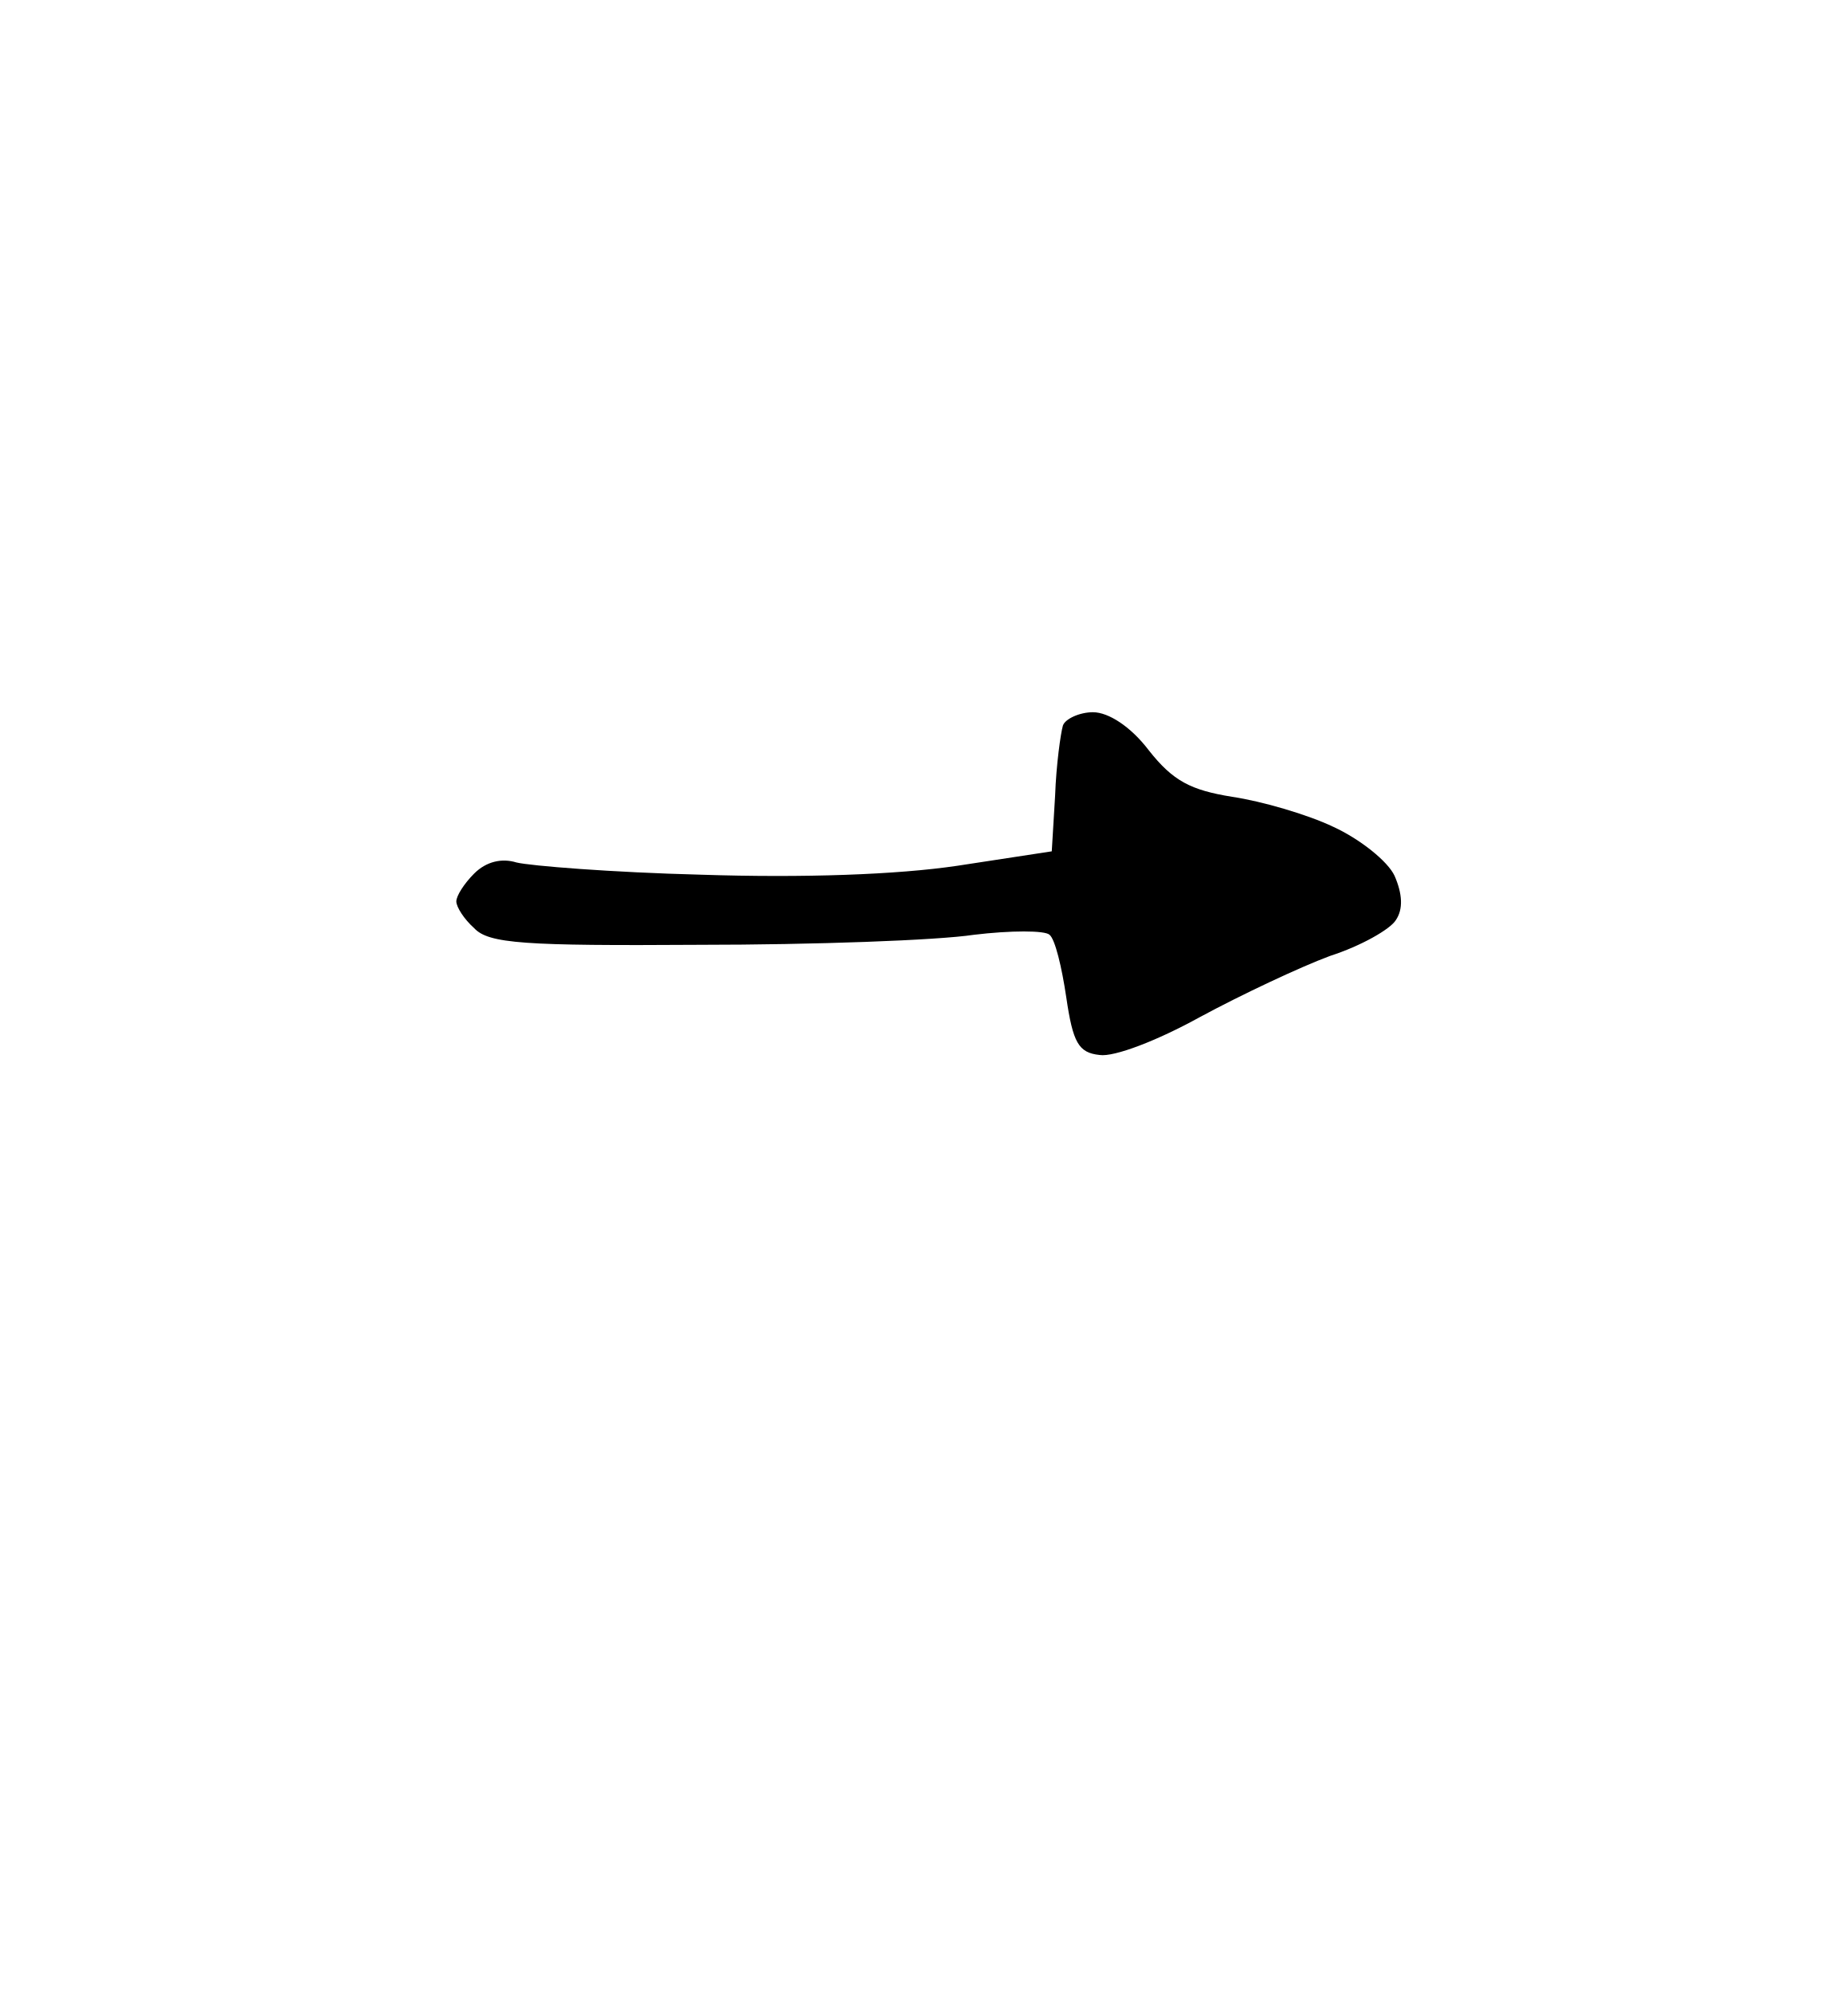
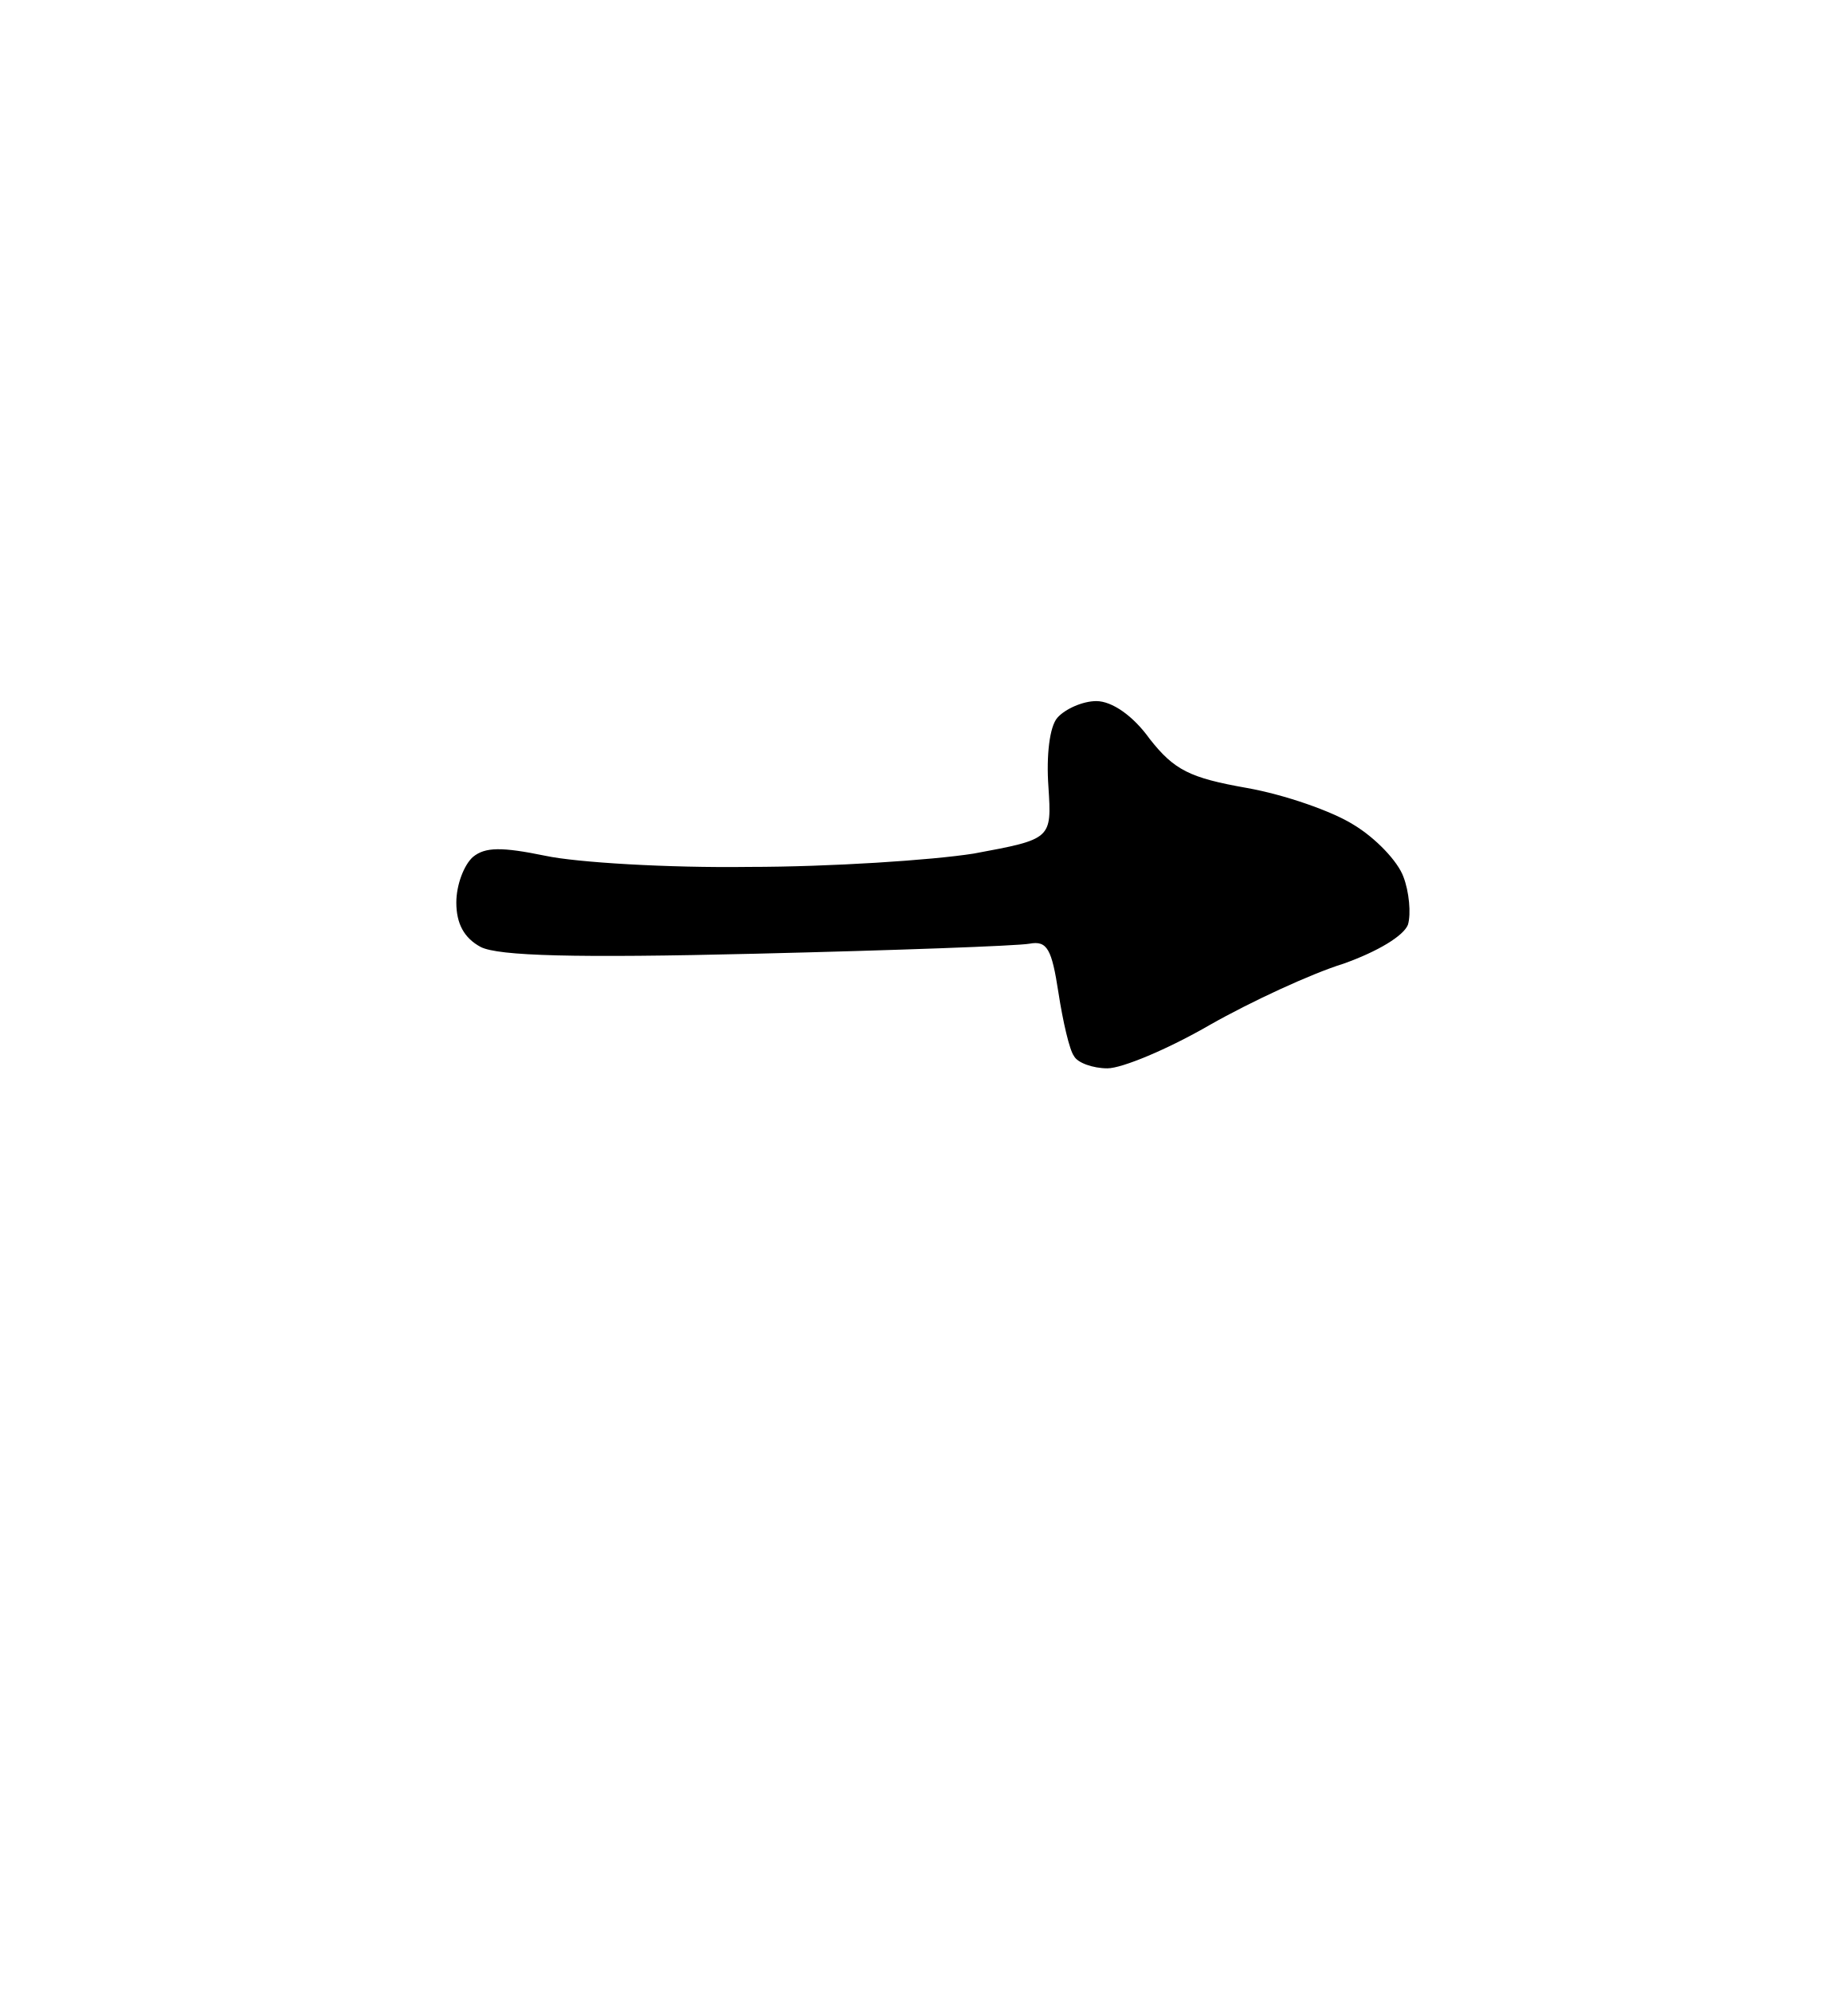
<svg xmlns="http://www.w3.org/2000/svg" version="1.0" width="166pt" height="179pt" viewBox="0 0 166 179" preserveAspectRatio="xMidYMid meet">
  <g transform="translate(0,179) scale(0.1,-0.1)" fill="#000000" stroke="none">
-     <path d="M982 1150 c-12 0 -25 -6 -27 -12 -2 -7 -6 -35 -7 -63 l-3 -50 -85 -13 c-54 -8 -138 -11 -230 -8 -80 2 -154 8 -166 11 -13 4 -27 1 -38 -10 -9 -9 -16 -20 -16 -25 0 -5 7 -16 16 -24 13 -14 45 -16 202 -15 103 0 214 4 247 9 33 4 64 4 68 0 5 -4 11 -29 15 -56 6 -41 11 -50 30 -52 13 -2 52 13 90 34 37 20 90 45 117 55 28 9 54 24 59 32 7 10 6 24 -1 40 -6 13 -31 33 -55 44 -23 11 -64 23 -91 27 -37 6 -53 14 -75 42 -16 21 -36 34 -50 34z" />
+     <path d="M985 1160 c-12 0 -28 -7 -35 -15 -7 -8 -10 -34 -8 -62 3 -47 3 -47 -67 -60 -38 -6 -129 -12 -202 -12 -73 -1 -155 4 -183 10 -39 8 -54 8 -65 -1 -8 -7 -15 -25 -15 -41 0 -19 7 -32 22 -40 16 -8 84 -10 247 -6 124 3 235 7 246 9 16 3 20 -5 26 -44 4 -26 10 -52 14 -57 3 -6 17 -11 30 -11 13 0 54 17 92 39 37 21 91 46 120 55 31 11 54 25 58 35 3 10 1 30 -4 43 -5 14 -25 35 -45 47 -19 12 -62 27 -96 33 -51 9 -65 16 -87 44 -15 21 -34 34 -48 34z" />
  </g>
</svg>
